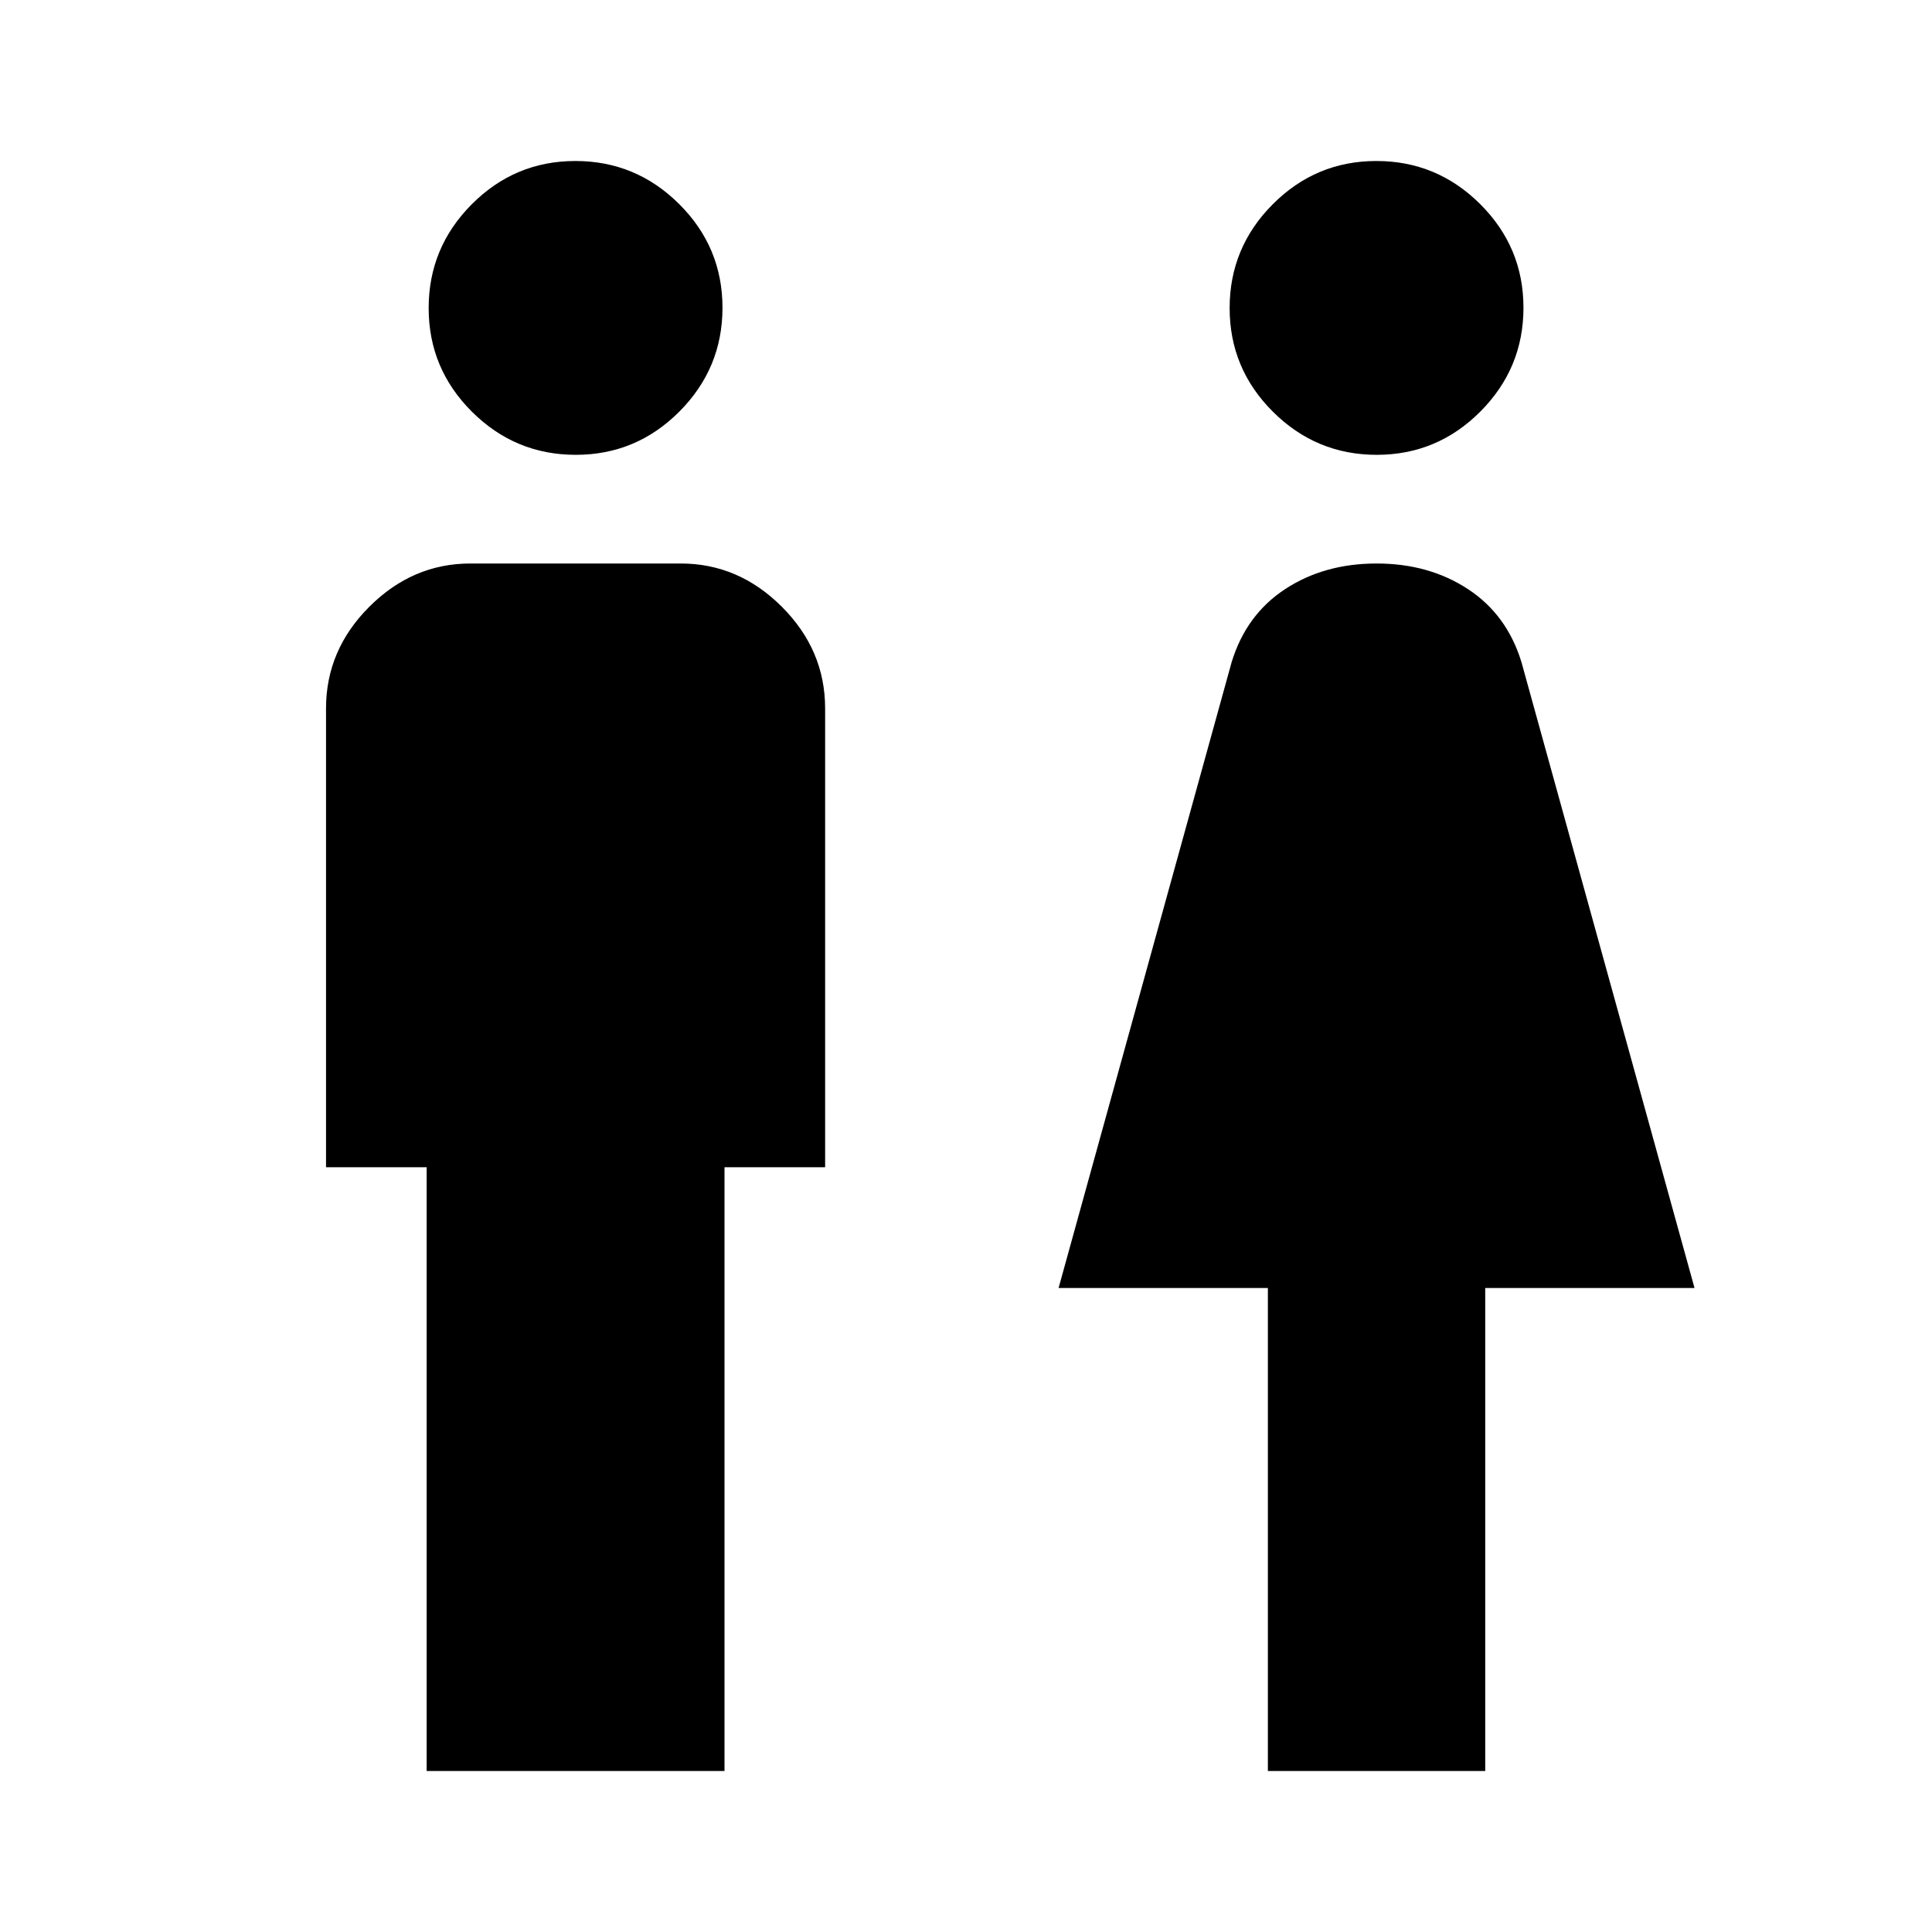
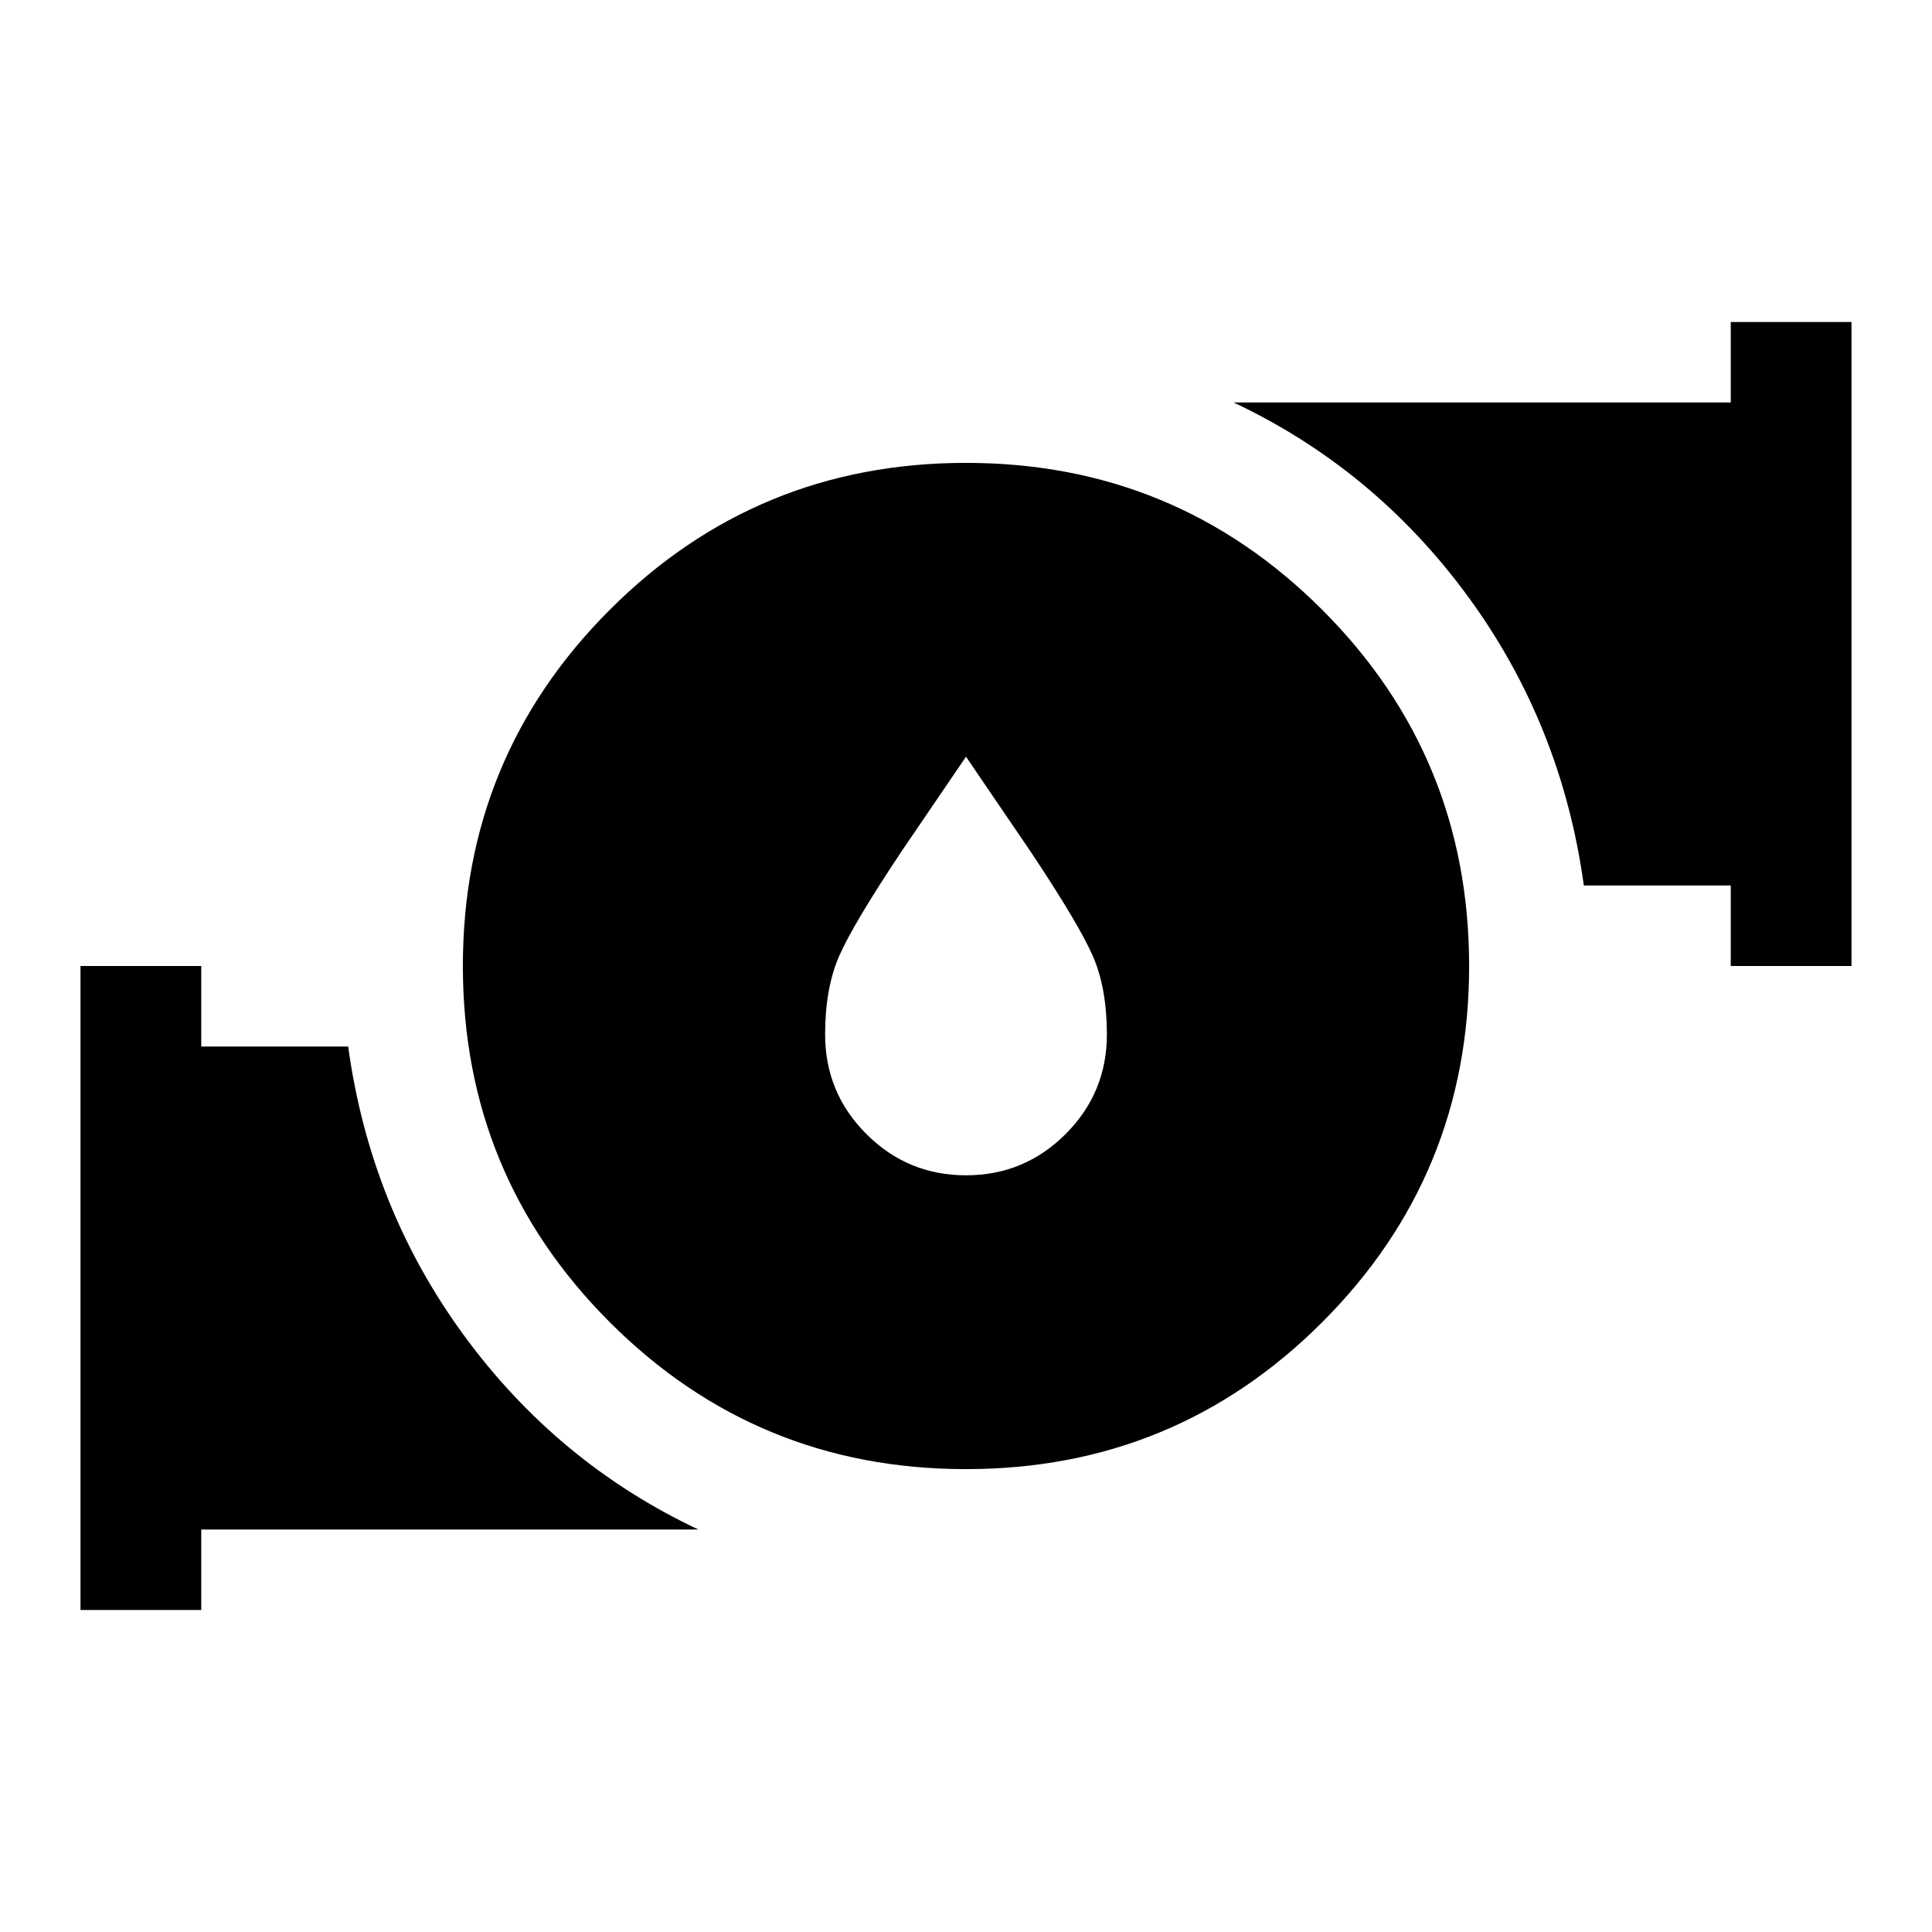
<svg xmlns="http://www.w3.org/2000/svg" height="48" viewBox="0 -960 960 960" width="48">
-   <path d="M212-80v-300h-50v-228q0-29 21.5-50.5t50.242-21.5h104.516Q367-680 388.5-658.5 410-637 410-608v228h-50v300H212Zm74.08-654q-30.08 0-51.58-21.42-21.5-21.421-21.5-51.5 0-30.08 21.42-51.58 21.421-21.5 51.5-21.5 30.08 0 51.58 21.42 21.5 21.421 21.5 51.5 0 30.08-21.42 51.58-21.421 21.5-51.5 21.5ZM630-80v-240H526l86-311q7.216-23.593 26.608-36.296Q658-680 684-680q26 0 45.392 12.704Q748.784-654.593 756-631l86 311H738v240H630Zm54.08-654q-30.08 0-51.58-21.42-21.5-21.421-21.5-51.5 0-30.08 21.42-51.58 21.421-21.5 51.5-21.5 30.08 0 51.58 21.42 21.5 21.421 21.5 51.5 0 30.08-21.42 51.58-21.421 21.5-51.5 21.5Z" />
+   <path d="m480-584-32 47q-24 36-31 52t-7 39q0 29 20.5 49.5T480-376q29 0 49.5-20.5T550-446q0-23-7-39t-31-52l-32-47Zm0 354q-104 0-177-73t-73-177q0-104 73-177t177-73q104 0 177 73t73 177q0 104-73 177t-177 73Zm380-250v-40h-73q-11-80-57.5-143.5T613-760h247v-40h60v320h-60ZM40-160v-320h60v40h73q11 80 57.5 143.5T347-200H100v40H40Z" />
</svg>
